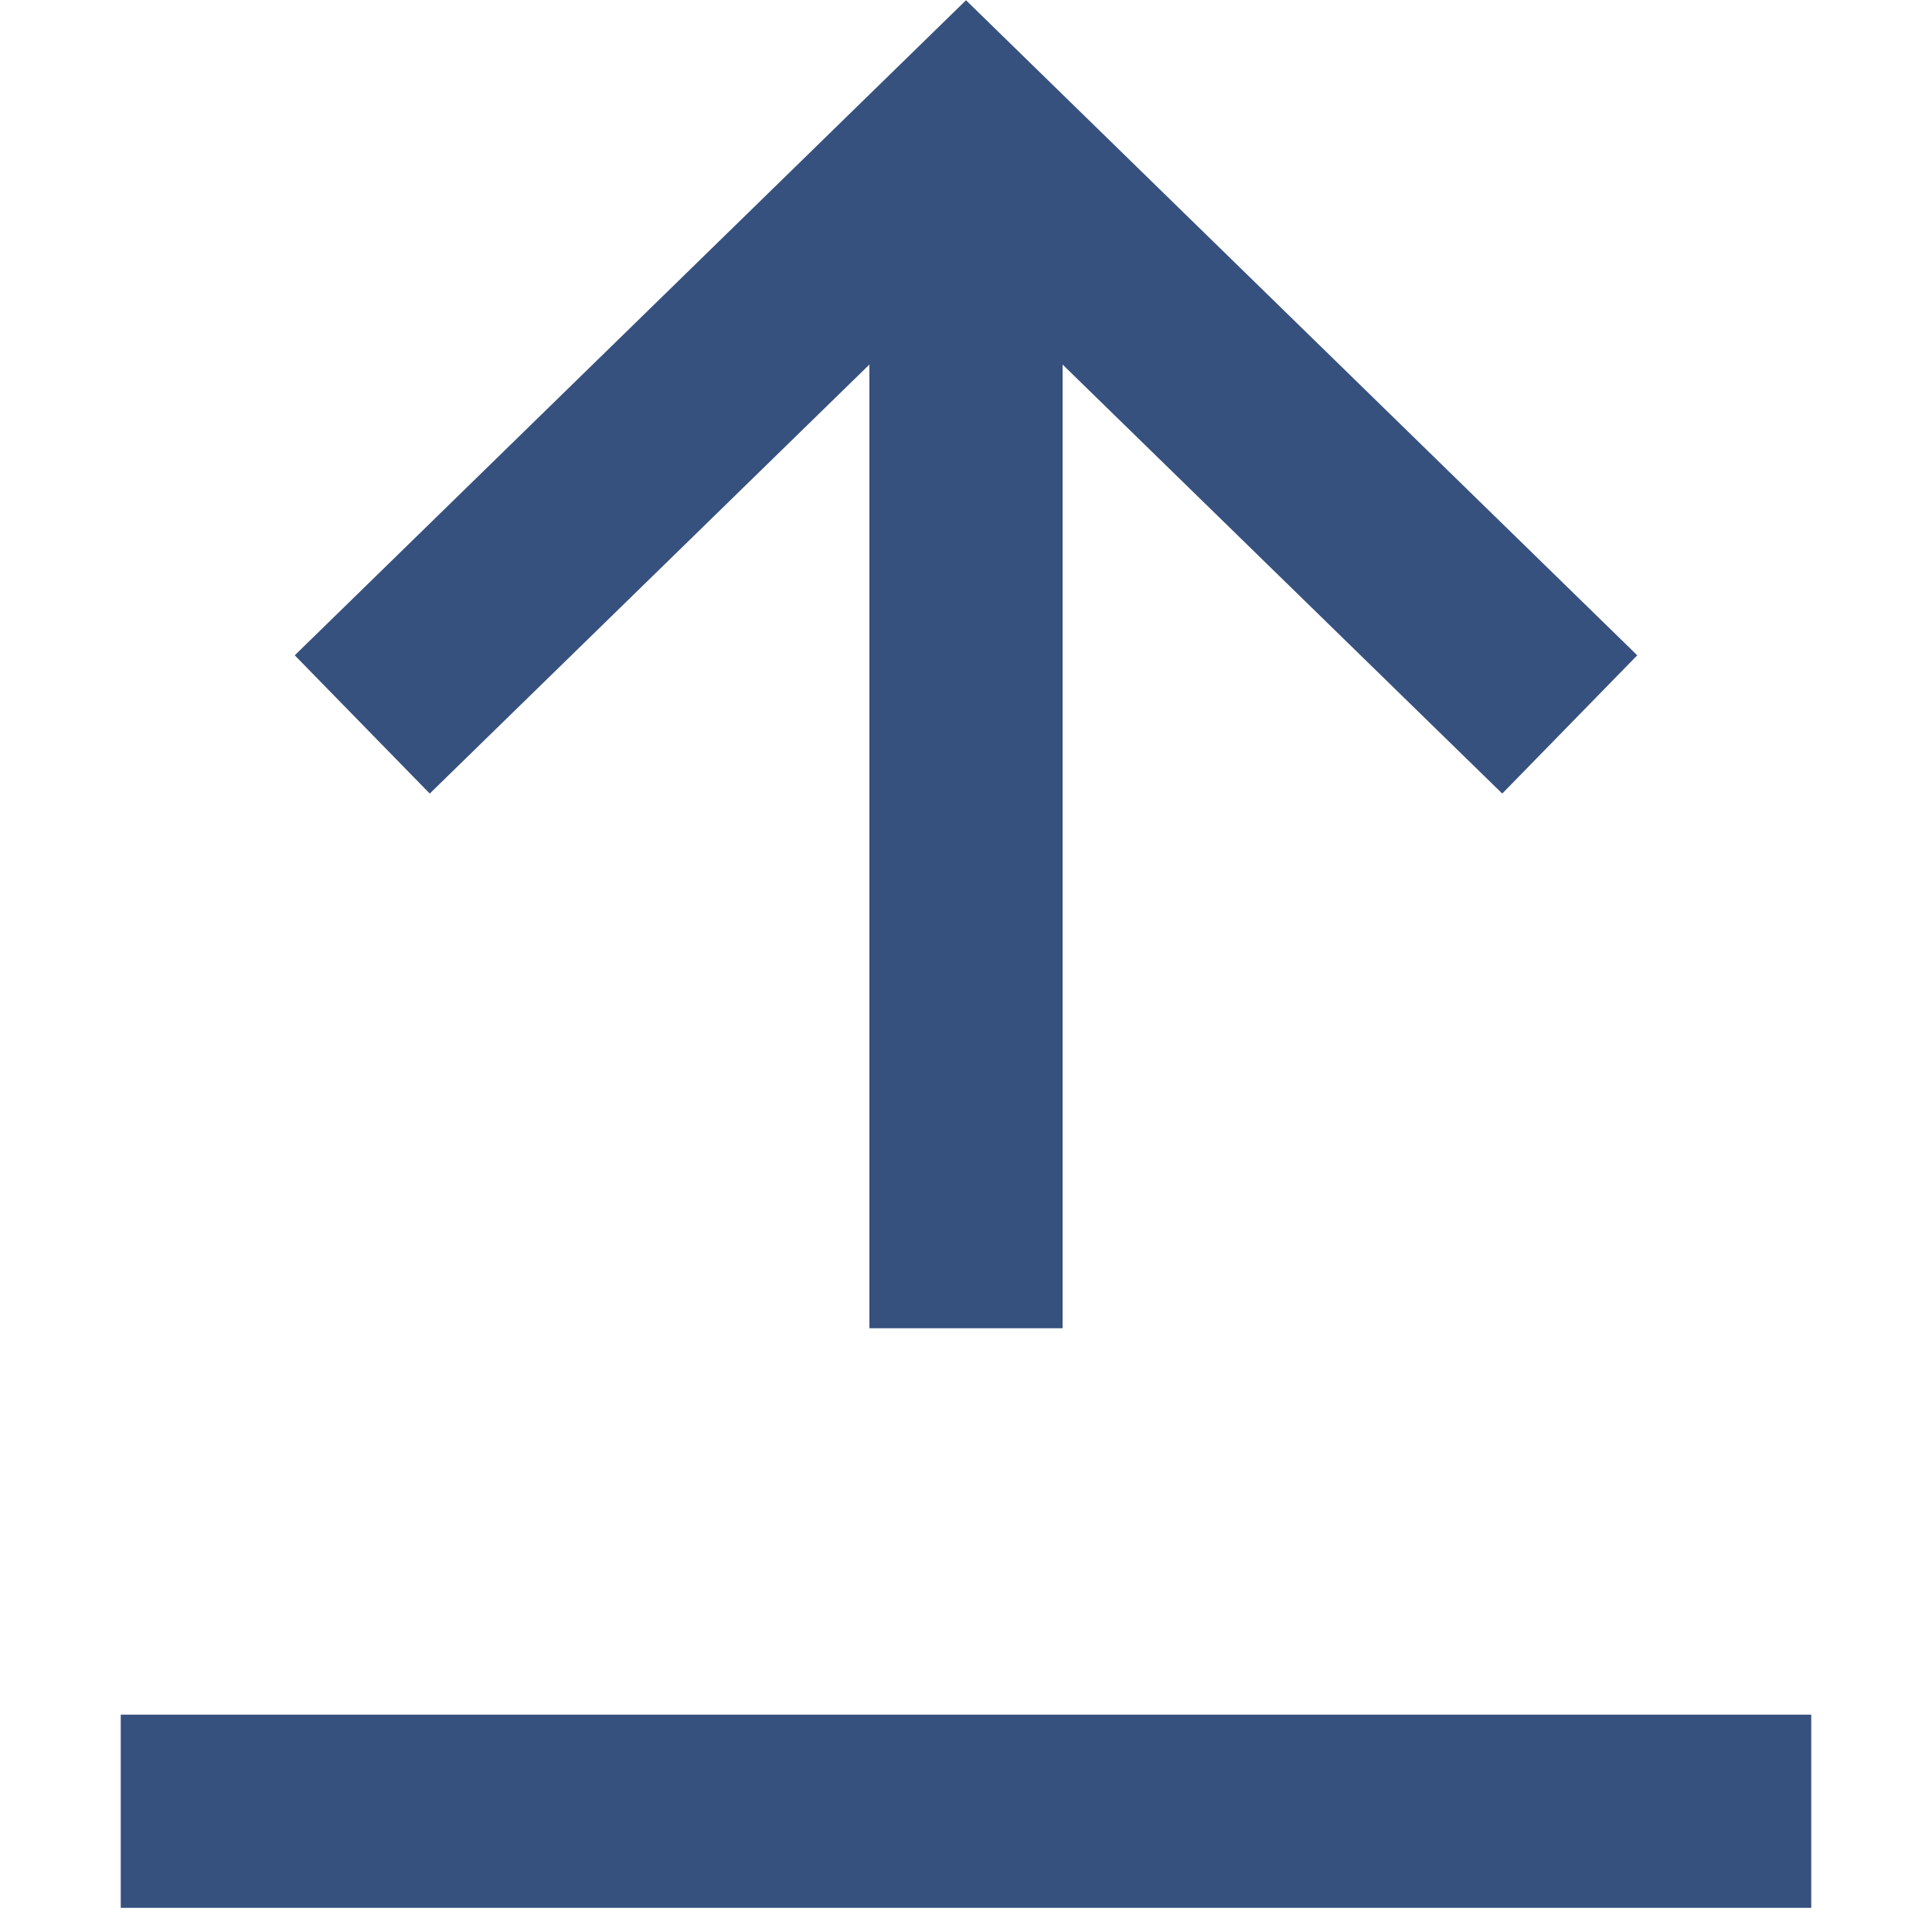
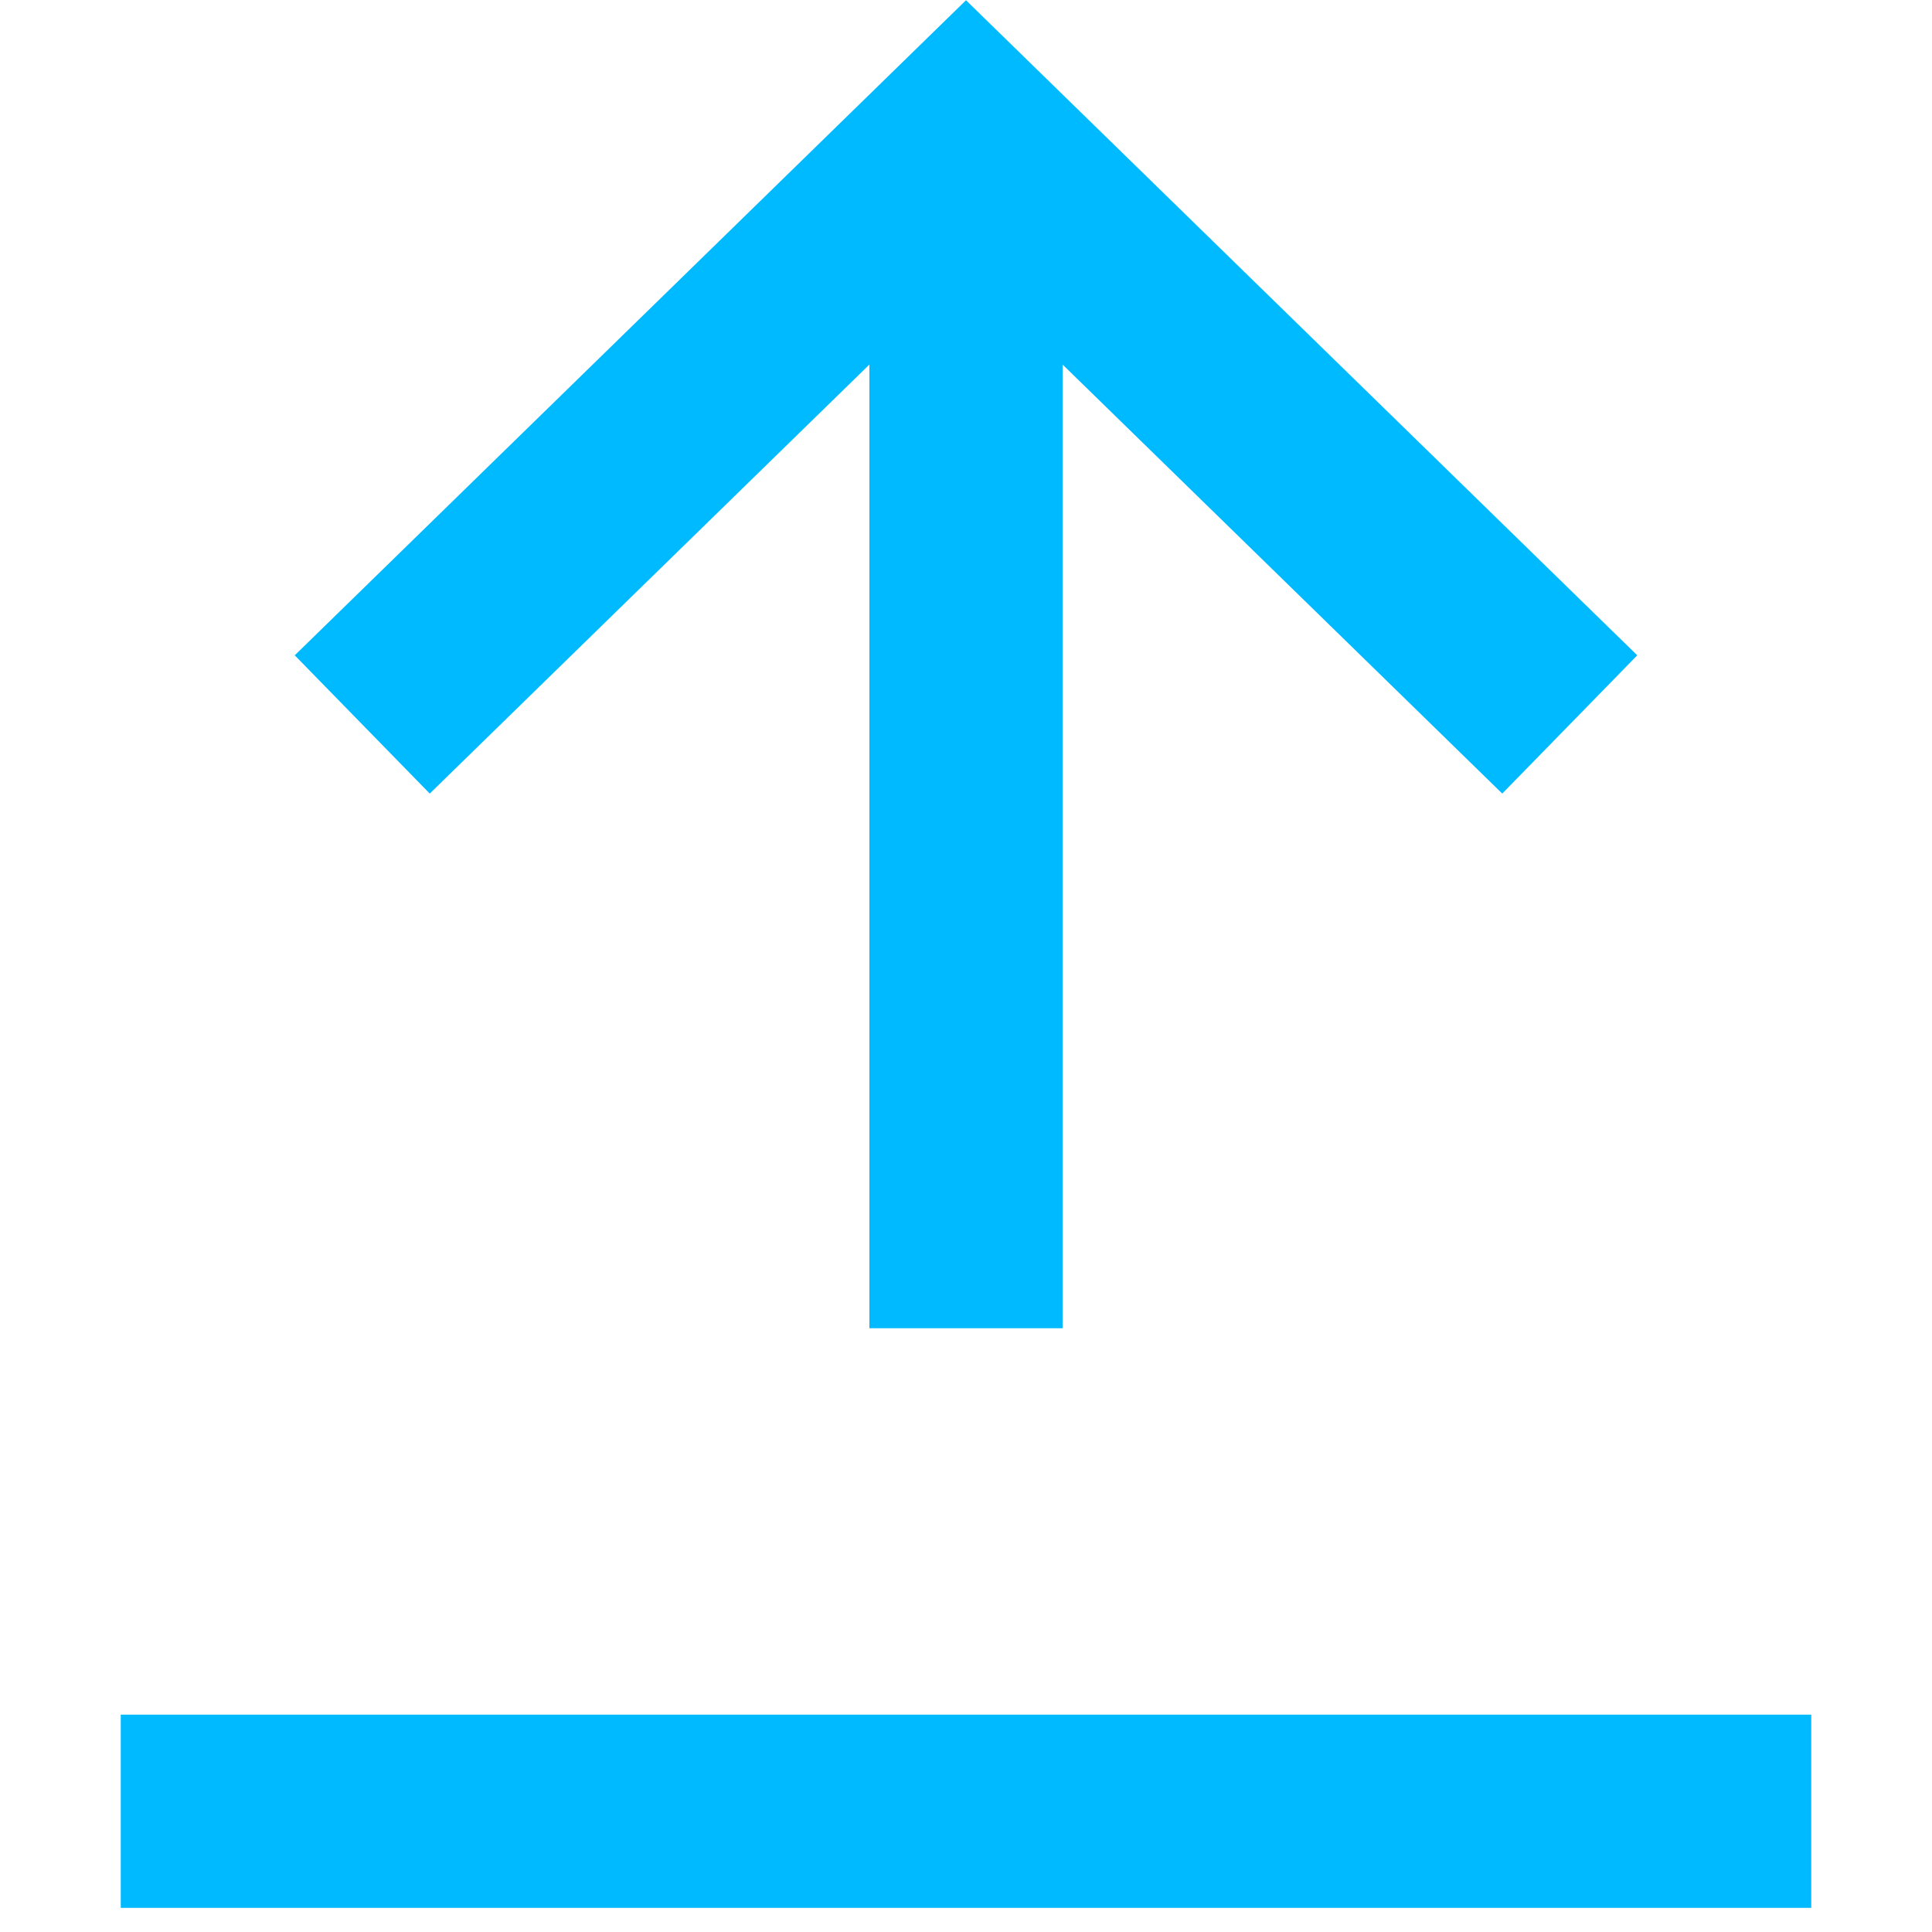
<svg xmlns="http://www.w3.org/2000/svg" width="16" height="16" viewBox="0 0 16 16" fill="none">
-   <path d="M12.441 6.572L8.8 3.019L8.8 11L7.2 11L7.2 3.019L3.559 6.572L2.441 5.427L8 0.002L13.559 5.427L12.441 6.572Z" fill="#37517E" />
-   <path d="M15 15.8V14.2L1 14.2V15.8L15 15.8Z" fill="#37517E" />
+   <path d="M12.441 6.572L8.8 3.019L8.8 11L7.2 11L7.2 3.019L3.559 6.572L2.441 5.427L8 0.002L13.559 5.427L12.441 6.572Z" fill="#00BAFF" />
+   <path d="M15 15.8V14.2L1 14.2V15.8L15 15.8Z" fill="#00BAFF" />
</svg>
